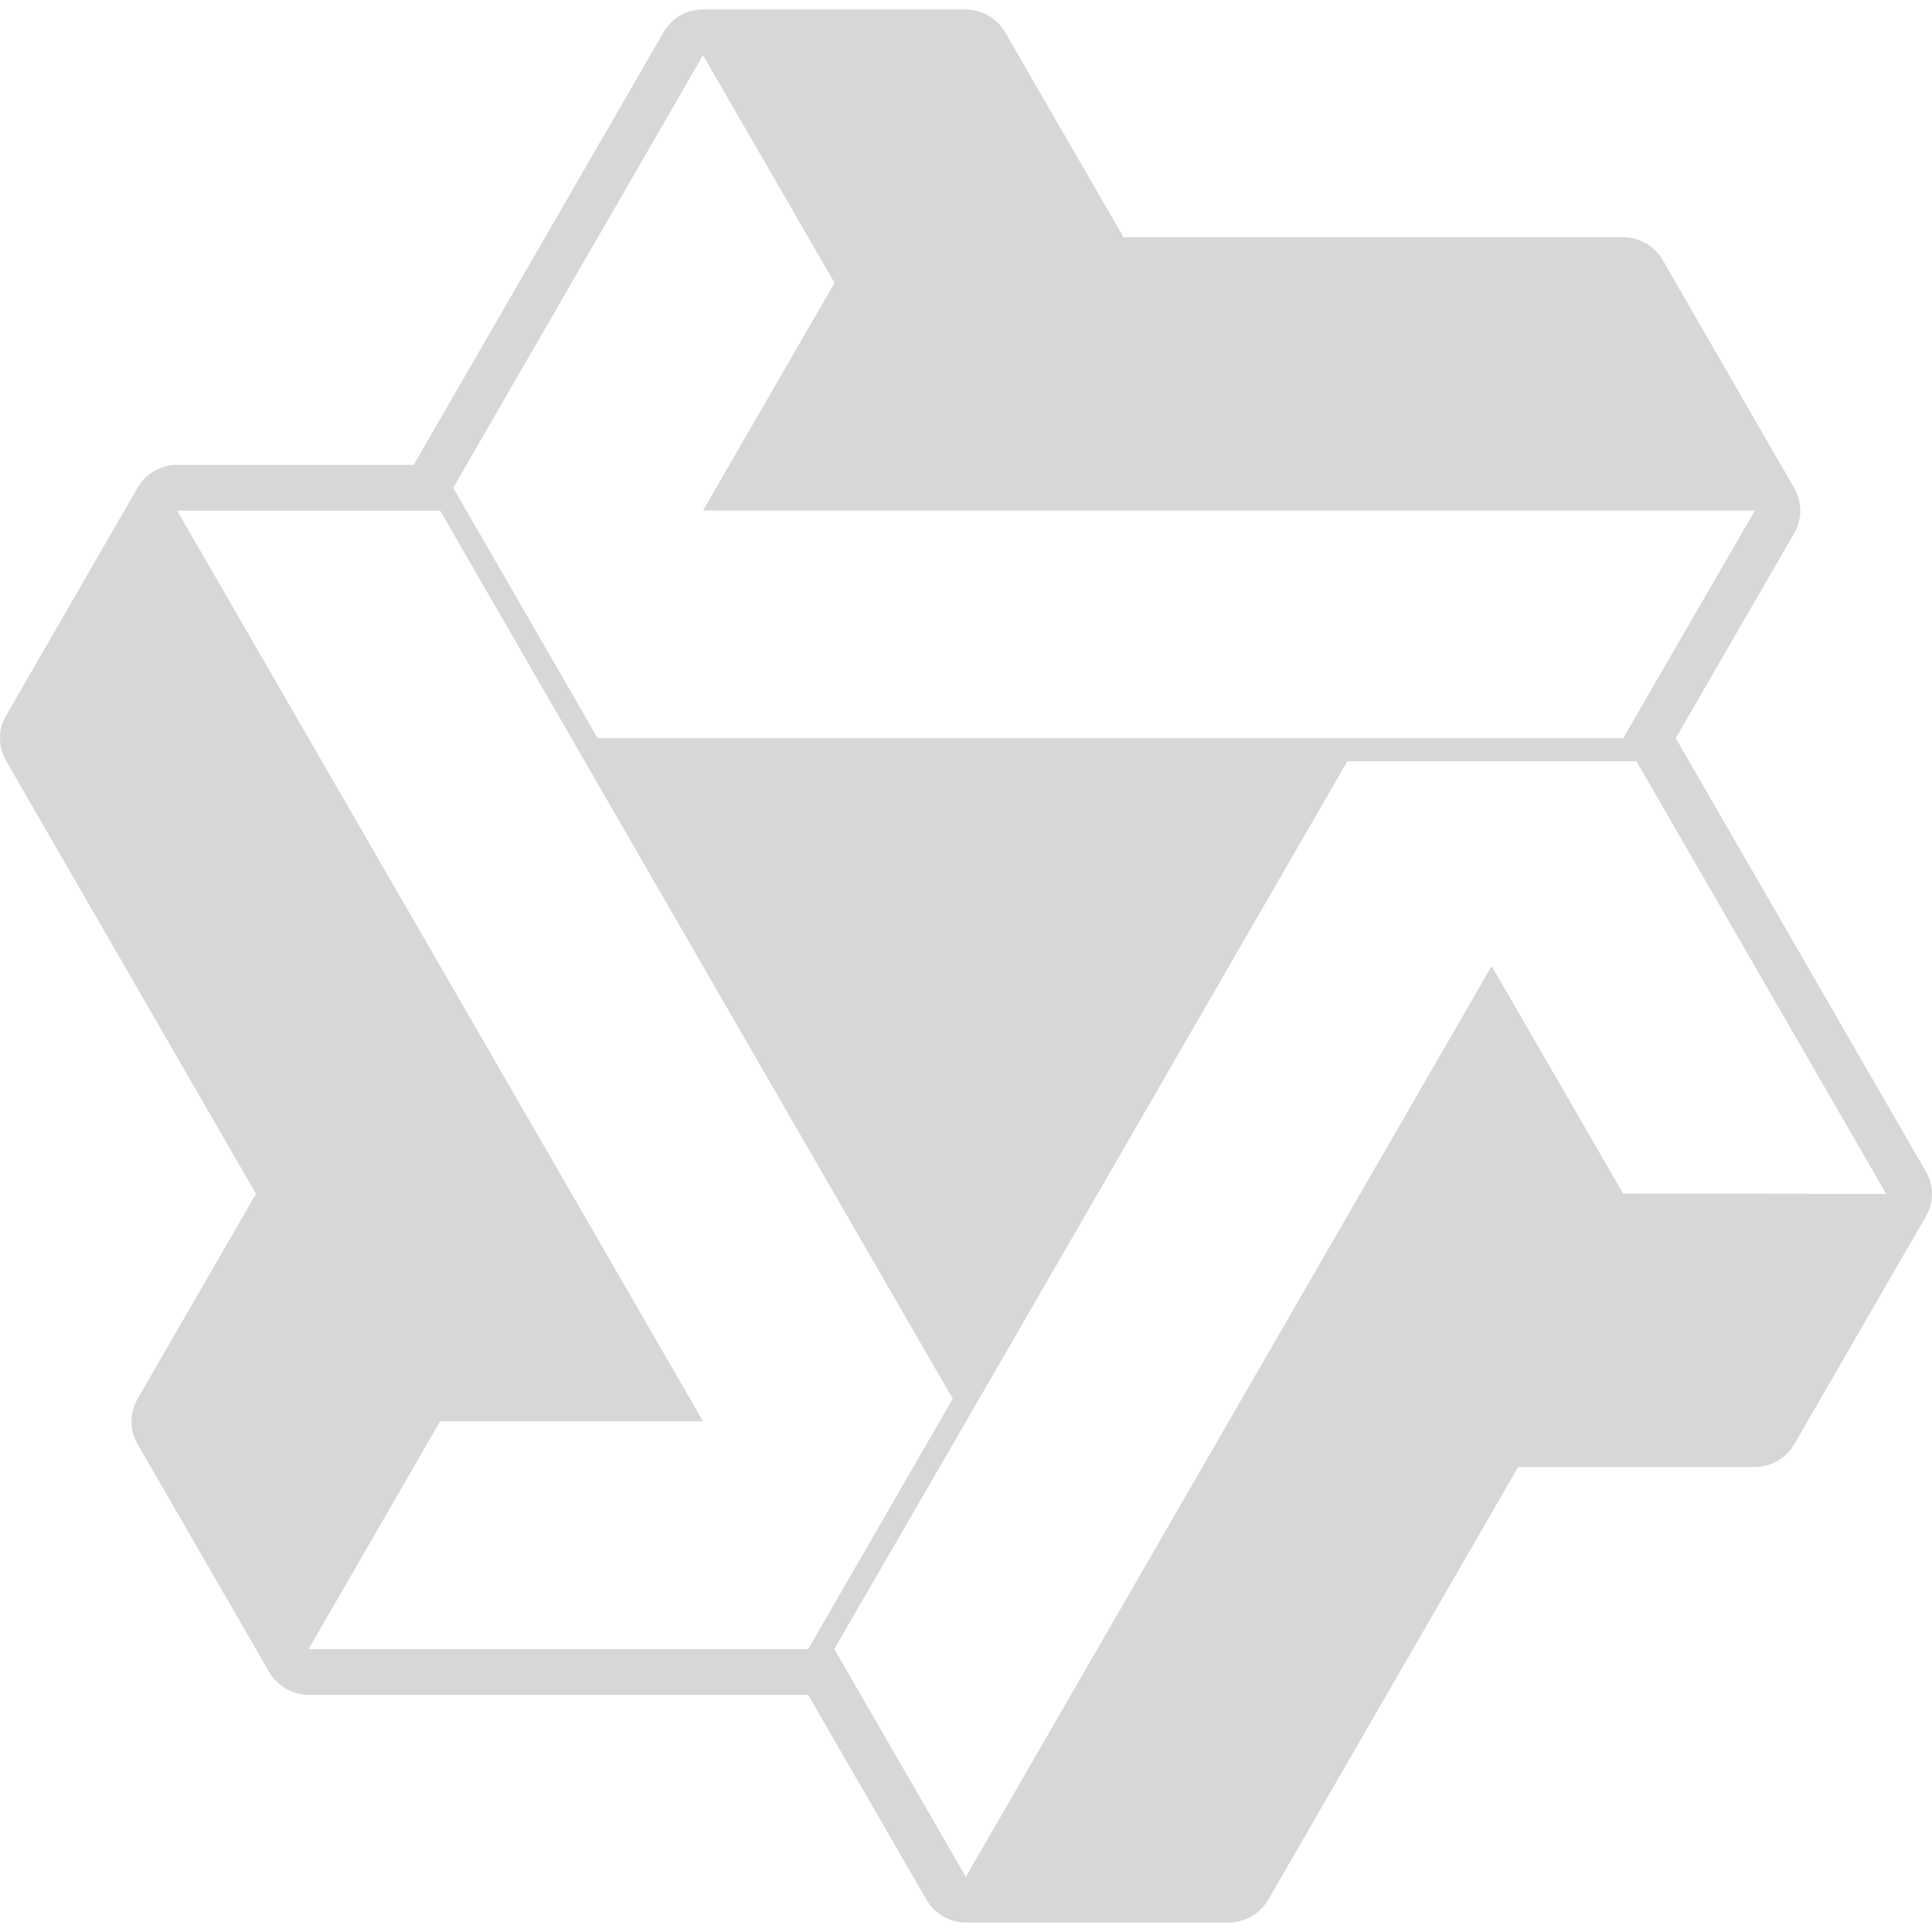
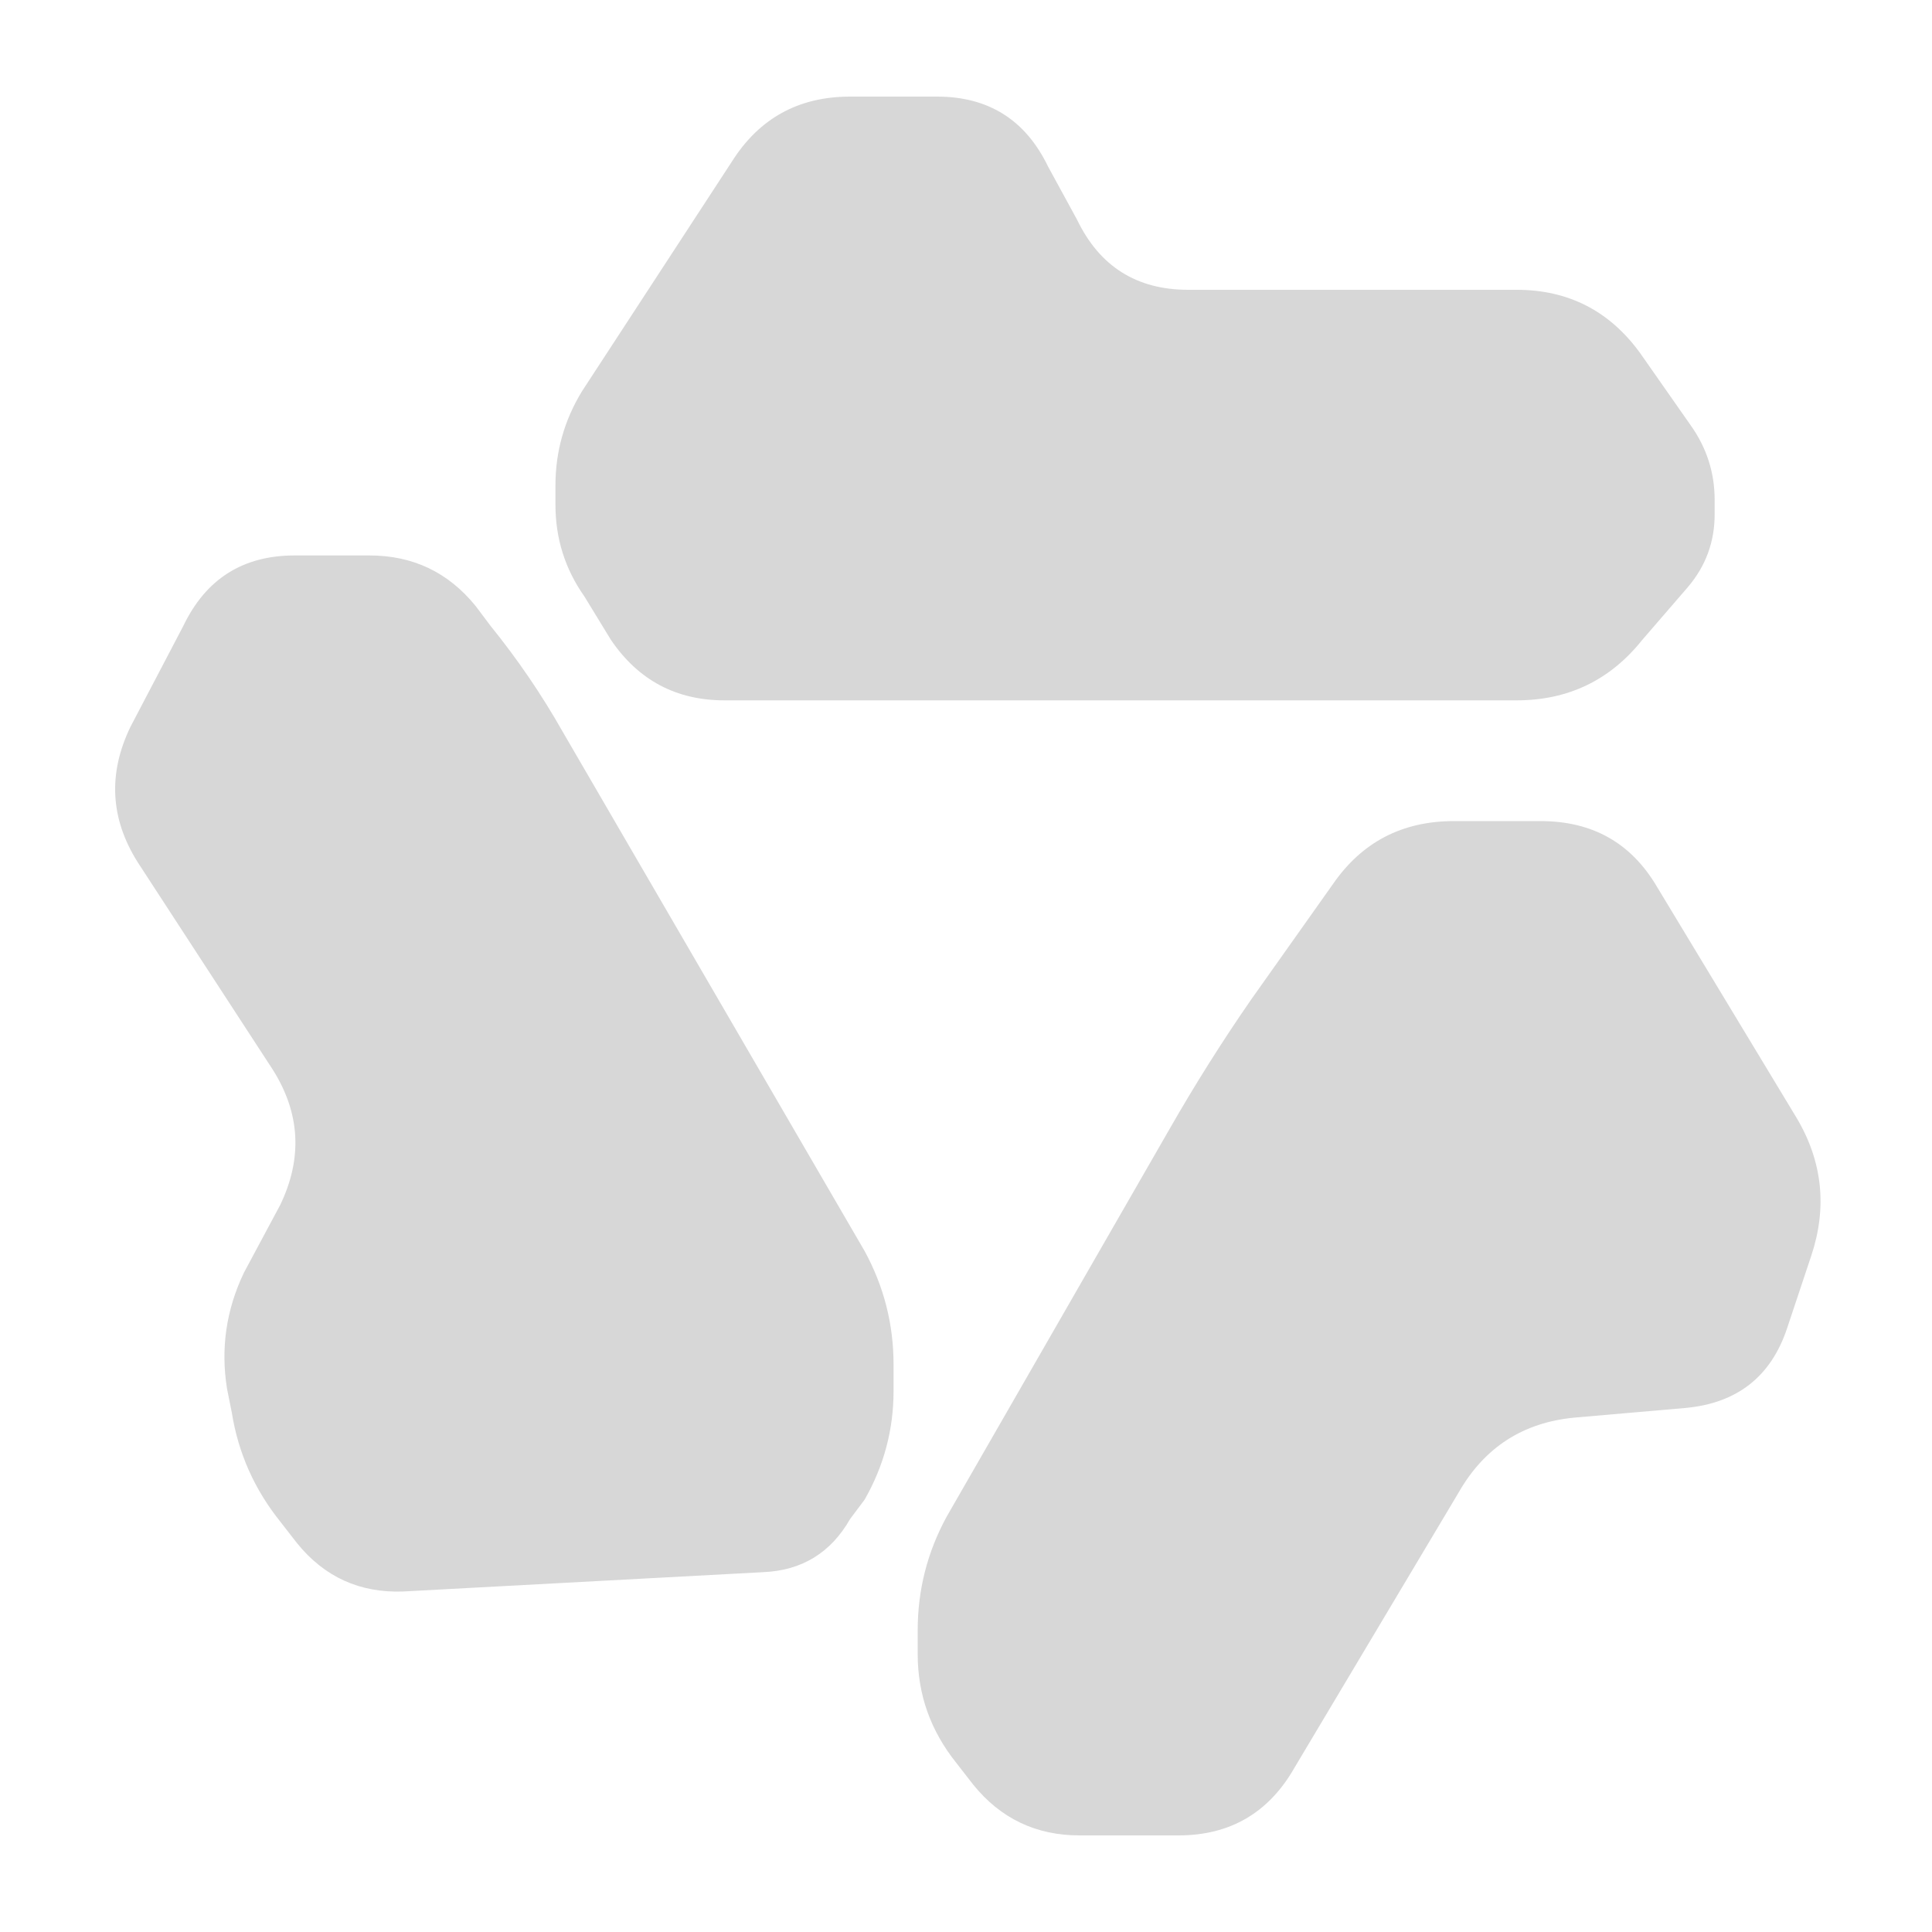
<svg xmlns="http://www.w3.org/2000/svg" width="36px" height="36px" viewBox="0 0 36 36" version="1.1">
  <g id="export/service/Qwen-dark" stroke="none" stroke-width="1" fill="none" fill-rule="evenodd">
-     <g id="Qwen" transform="scale(1.5)" fill="#D7D7D7" fill-rule="nonzero">
-       <path d="M23.919 14.545 20.817 9.17l1.47-2.544a.56.56 0 0 0 0-.566l-1.633-2.83a.57.57 0 0 0-.49-.283h-6.207L12.487.402a.57.57 0 0 0-.49-.284H8.732a.56.56 0 0 0-.49.284L5.139 5.775h-2.94a.56.56 0 0 0-.49.284L.077 8.887a.56.56 0 0 0 0 .567L3.18 14.83l-1.47 2.545a.56.56 0 0 0 0 .566l1.634 2.83a.57.57 0 0 0 .49.283h6.205l1.47 2.545a.57.57 0 0 0 .49.284h3.266a.57.57 0 0 0 .49-.284l3.104-5.375h2.94a.57.57 0 0 0 .49-.283l1.634-2.828a.55.55 0 0 0-.004-.568M8.733.686l1.634 2.828-1.634 2.828H21.8L20.164 9.17H7.425L5.63 6.06Zm1.306 19.801-6.205-.002 1.634-2.83h3.265L2.201 6.344h3.267q3.182 5.517 6.367 11.032zm10.124-5.66L18.53 12l-6.532 11.315-1.634-2.83c2.129-3.673 4.25-7.351 6.373-11.028h3.592l3.102 5.374z" />
+     <g id="Qwen" transform="scale(0.45)" fill="#D7D7D7" fill-rule="nonzero">
+       <path d="M35.2 62.9Q34 65 31.6 65.1L16.7 65.9Q14 66 12.3 63.9L11.6 63.0Q10 61 9.6 58.5L9.4 57.5Q9 55 10.1 52.7L11.6 49.9Q13 47 11.3 44.3L5.7 35.7Q4 33 5.4 30.1L7.6 25.9Q9 23 12.2 23.0L15.3 23.0Q18 23 19.7 25.1L20.3 25.9Q22 28 23.3 30.3L35.8 51.8Q37 54 37.0 56.5L37.0 57.6Q37 60 35.8 62.1ZM71.0 21.3Q71 23 69.9 24.3L68.0 26.5Q66 29 62.8 29.0L30.0 29.0Q27 29 25.3 26.5L24.2 24.7Q23 23 23.0 20.9L23.0 20.1Q23 18 24.1 16.2L30.3 6.7Q32 4 35.2 4.0L38.8 4.0Q42 4 43.4 6.9L44.6 9.1Q46 12 49.2 12.0L62.8 12.0Q66 12 67.9 14.6L70.0 17.6Q71 19 71.0 20.7ZM44.7 76.0Q42 76 40.3 73.9L39.6 73.0Q38 71 38.0 68.5L38.0 67.5Q38 65 39.2 62.8L48.4 46.8Q50 44 51.8 41.4L55.2 36.6Q57 34 60.2 34.0L63.8 34.0Q67 34 68.6 36.7L74.4 46.3Q76 49 75.0 52.0L74.0 55.0Q73 58 69.8 58.3L65.2 58.7Q62 59 60.4 61.8L53.6 73.2Q52 76 48.8 76.0Z" />
    </g>
  </g>
</svg>
